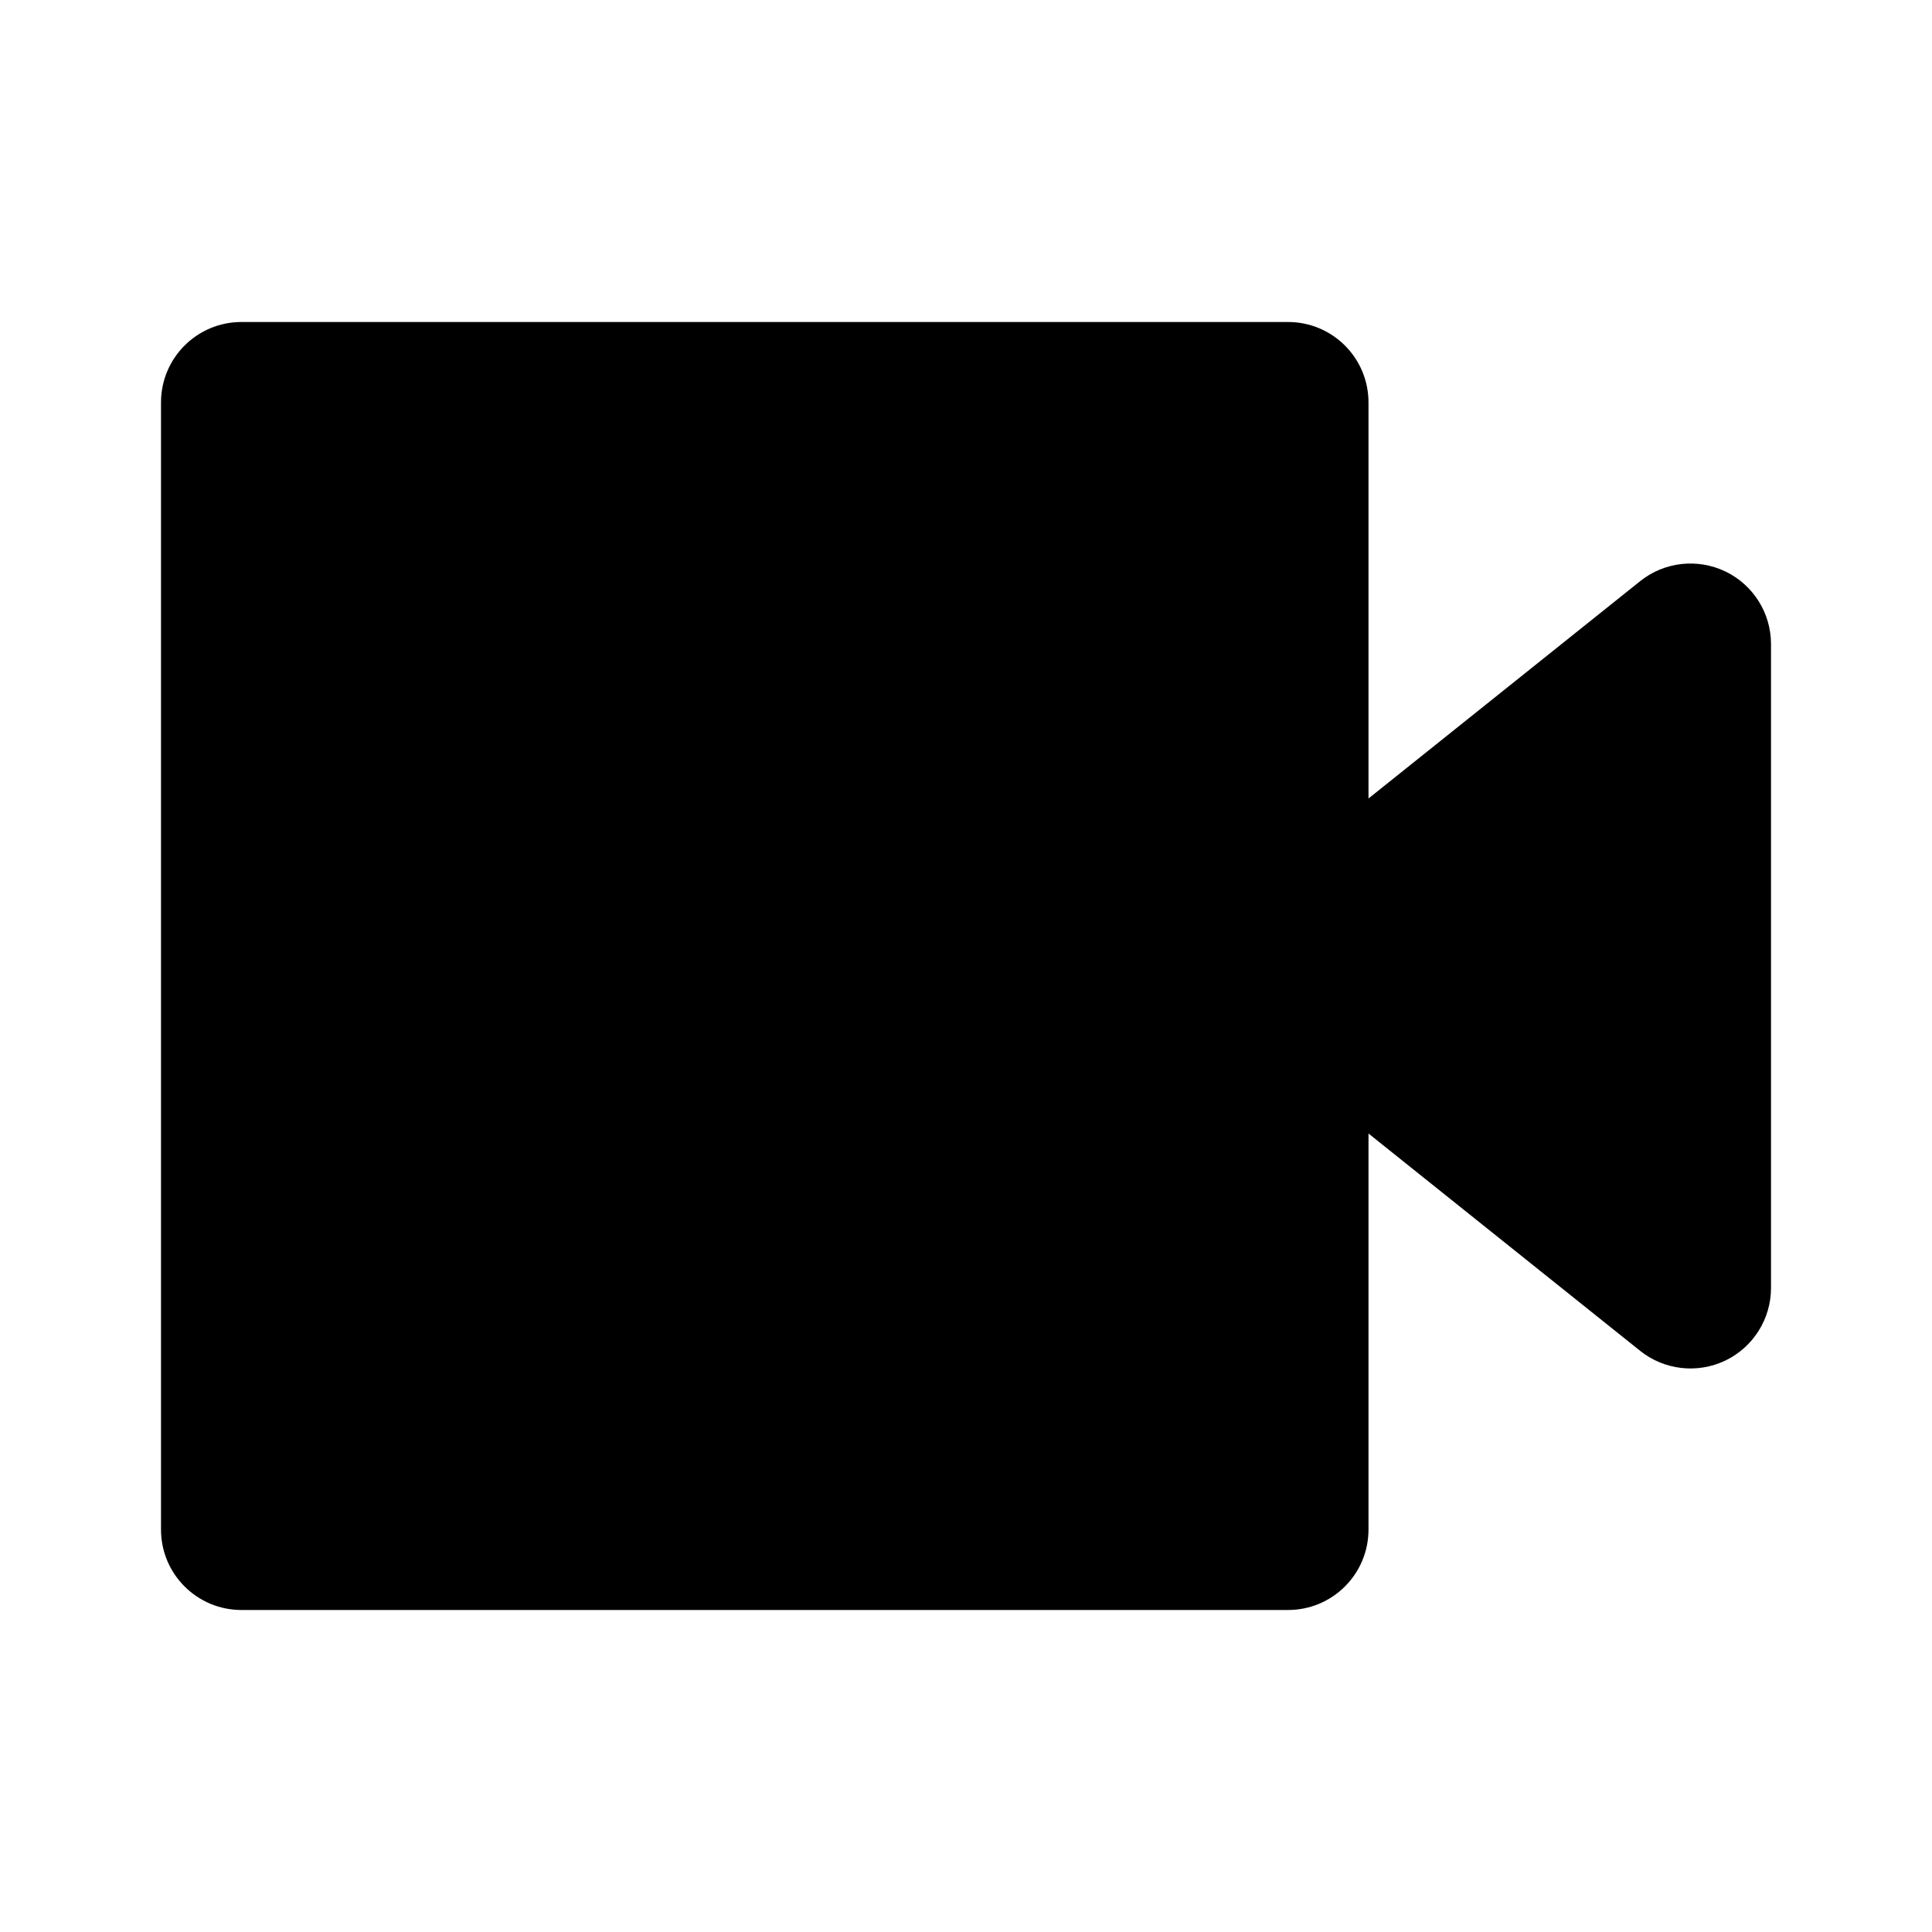
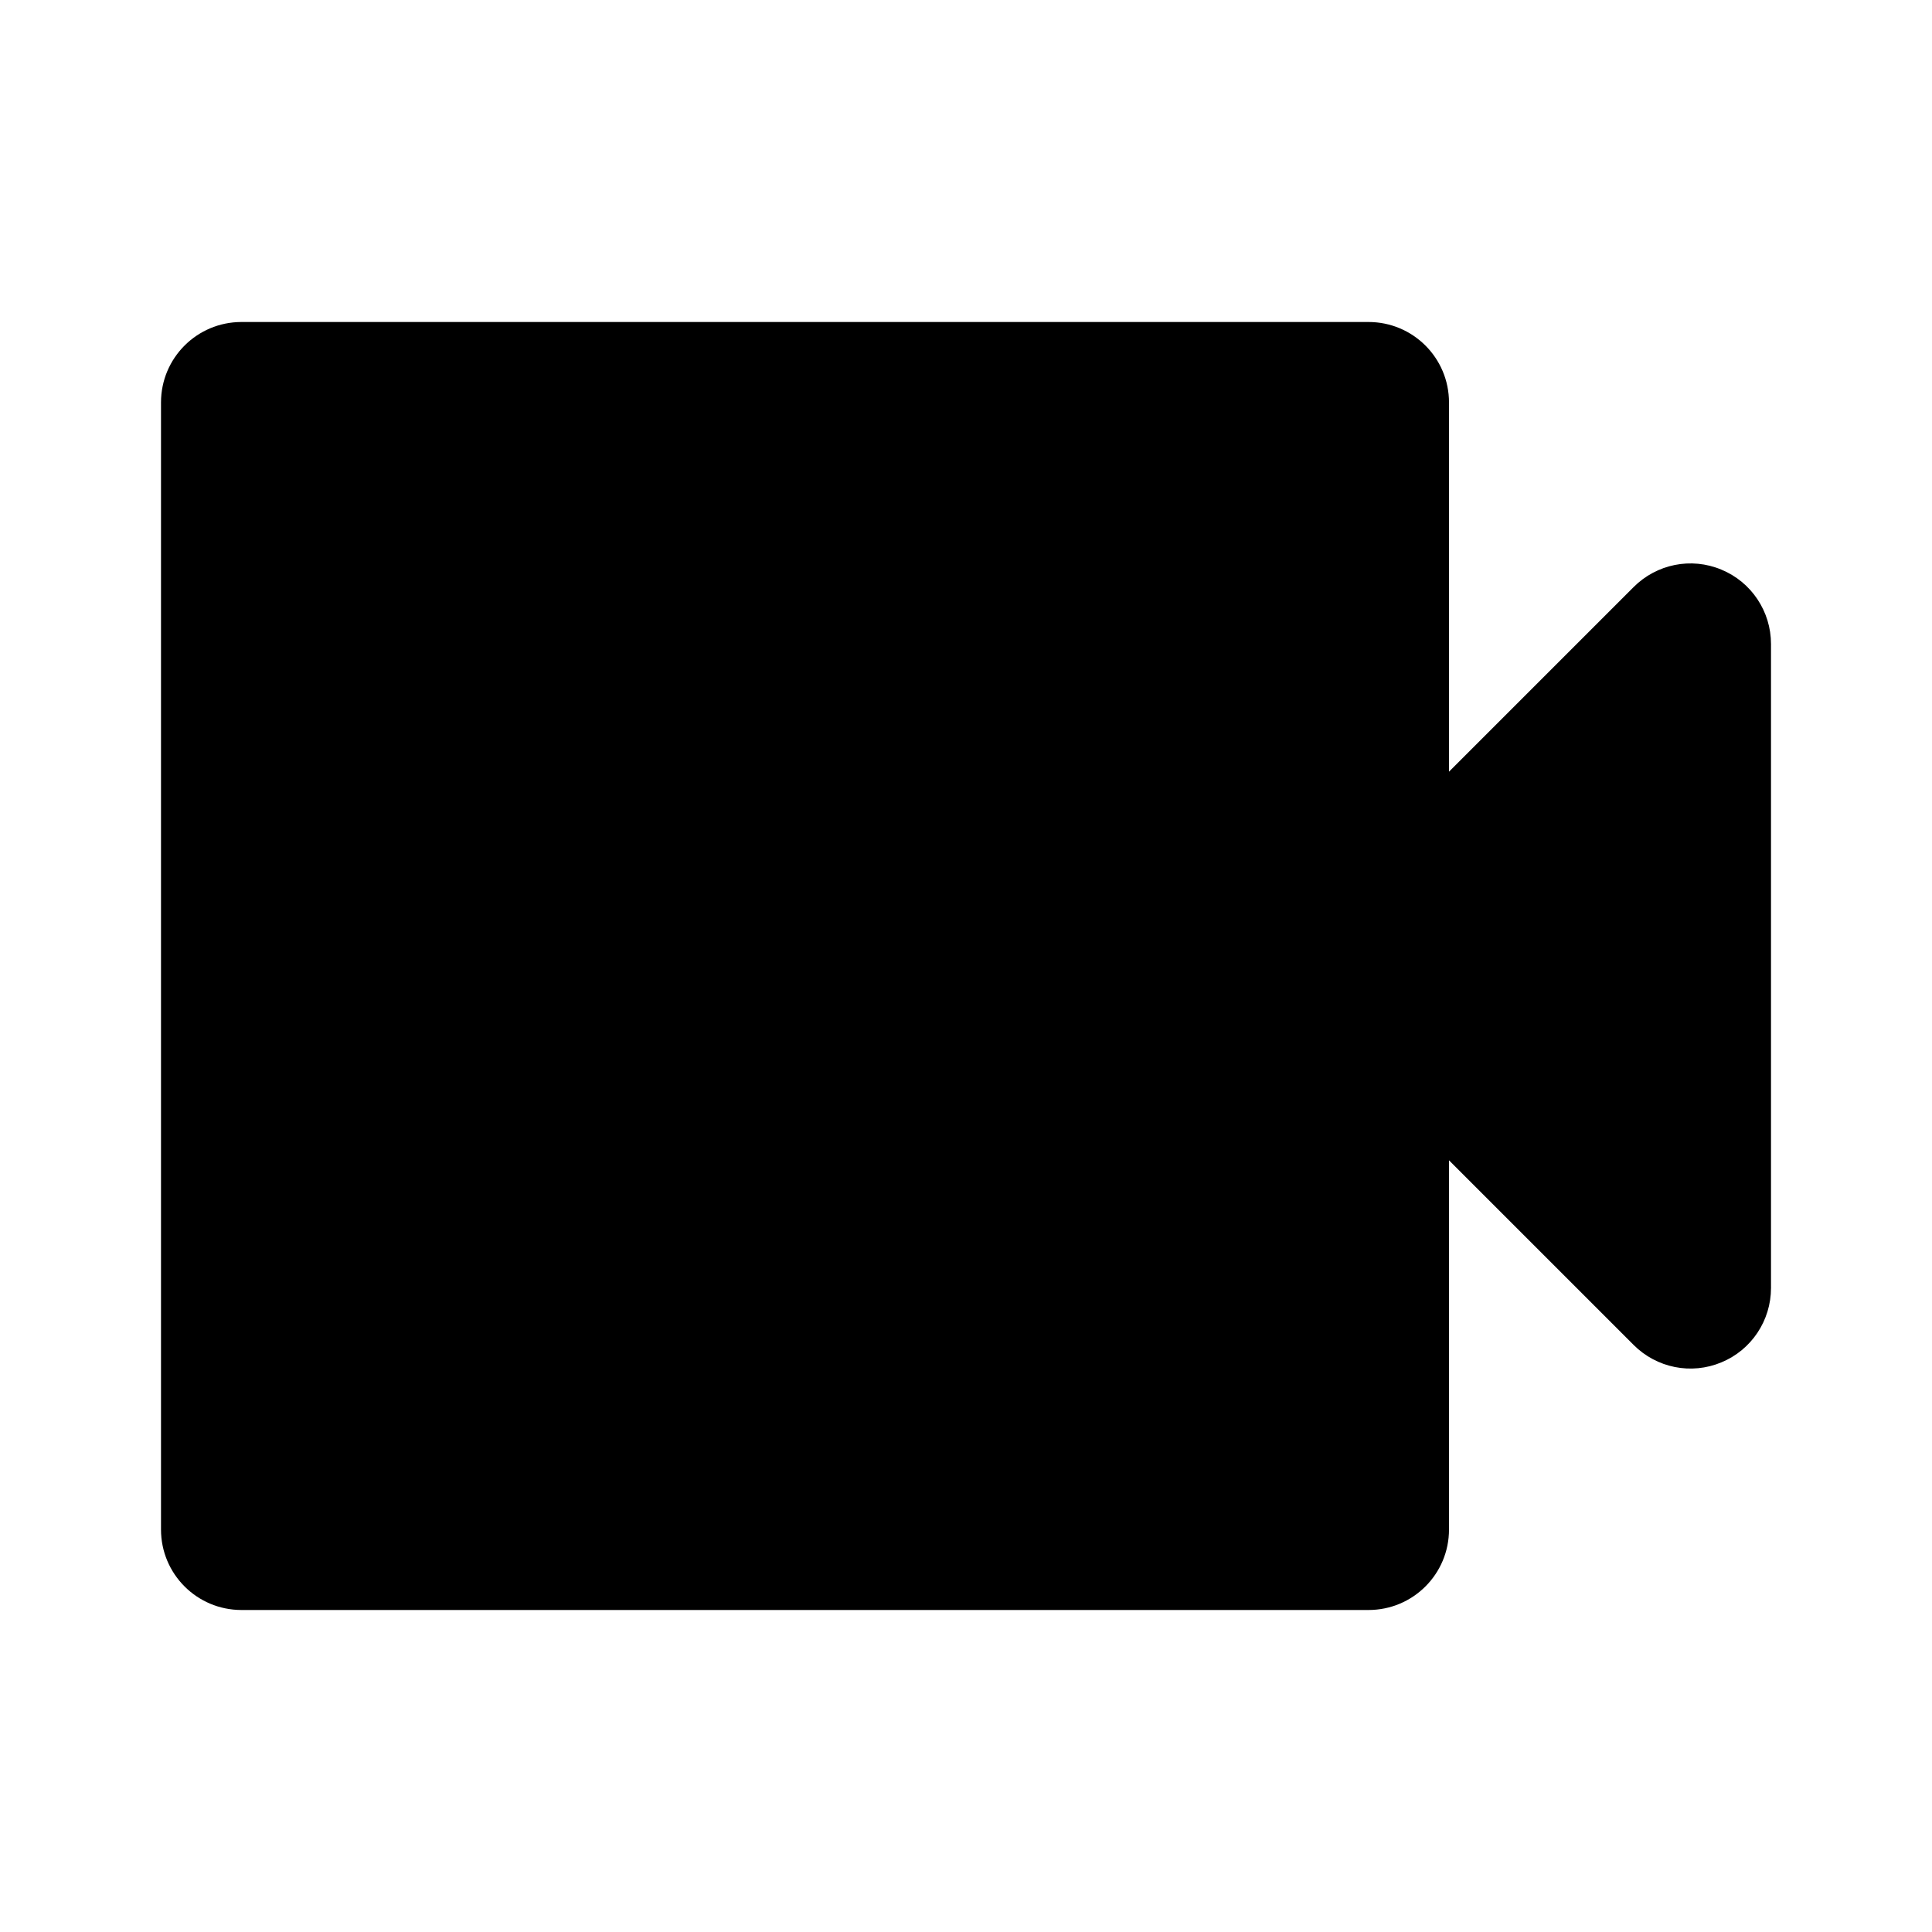
<svg xmlns="http://www.w3.org/2000/svg" width="24" height="24" viewBox="0 0 24 24">
-   <path d="M21.434,7.099c-0.348-0.166-0.759-0.12-1.059,0.12L17,9.919V5c0-0.553-0.447-1-1-1H3C2.447,4,2,4.447,2,5v14 c0,0.553,0.447,1,1,1h13c0.553,0,1-0.447,1-1v-4.919l3.375,2.7c0.3,0.24,0.712,0.286,1.059,0.12C21.779,16.734,22,16.385,22,16V8 C22,7.615,21.779,7.266,21.434,7.099z" />
+   <path d="M21.383,7.076c-0.375-0.157-0.804-0.069-1.09,0.217L18,9.586V5c0-0.553-0.447-1-1-1H3C2.447,4,2,4.447,2,5v14 c0,0.553,0.447,1,1,1h14c0.553,0,1-0.447,1-1v-4.586l2.293,2.293c0.287,0.287,0.716,0.373,1.09,0.217C21.757,16.77,22,16.404,22,16 V8C22,7.596,21.757,7.23,21.383,7.076z" />
</svg>
